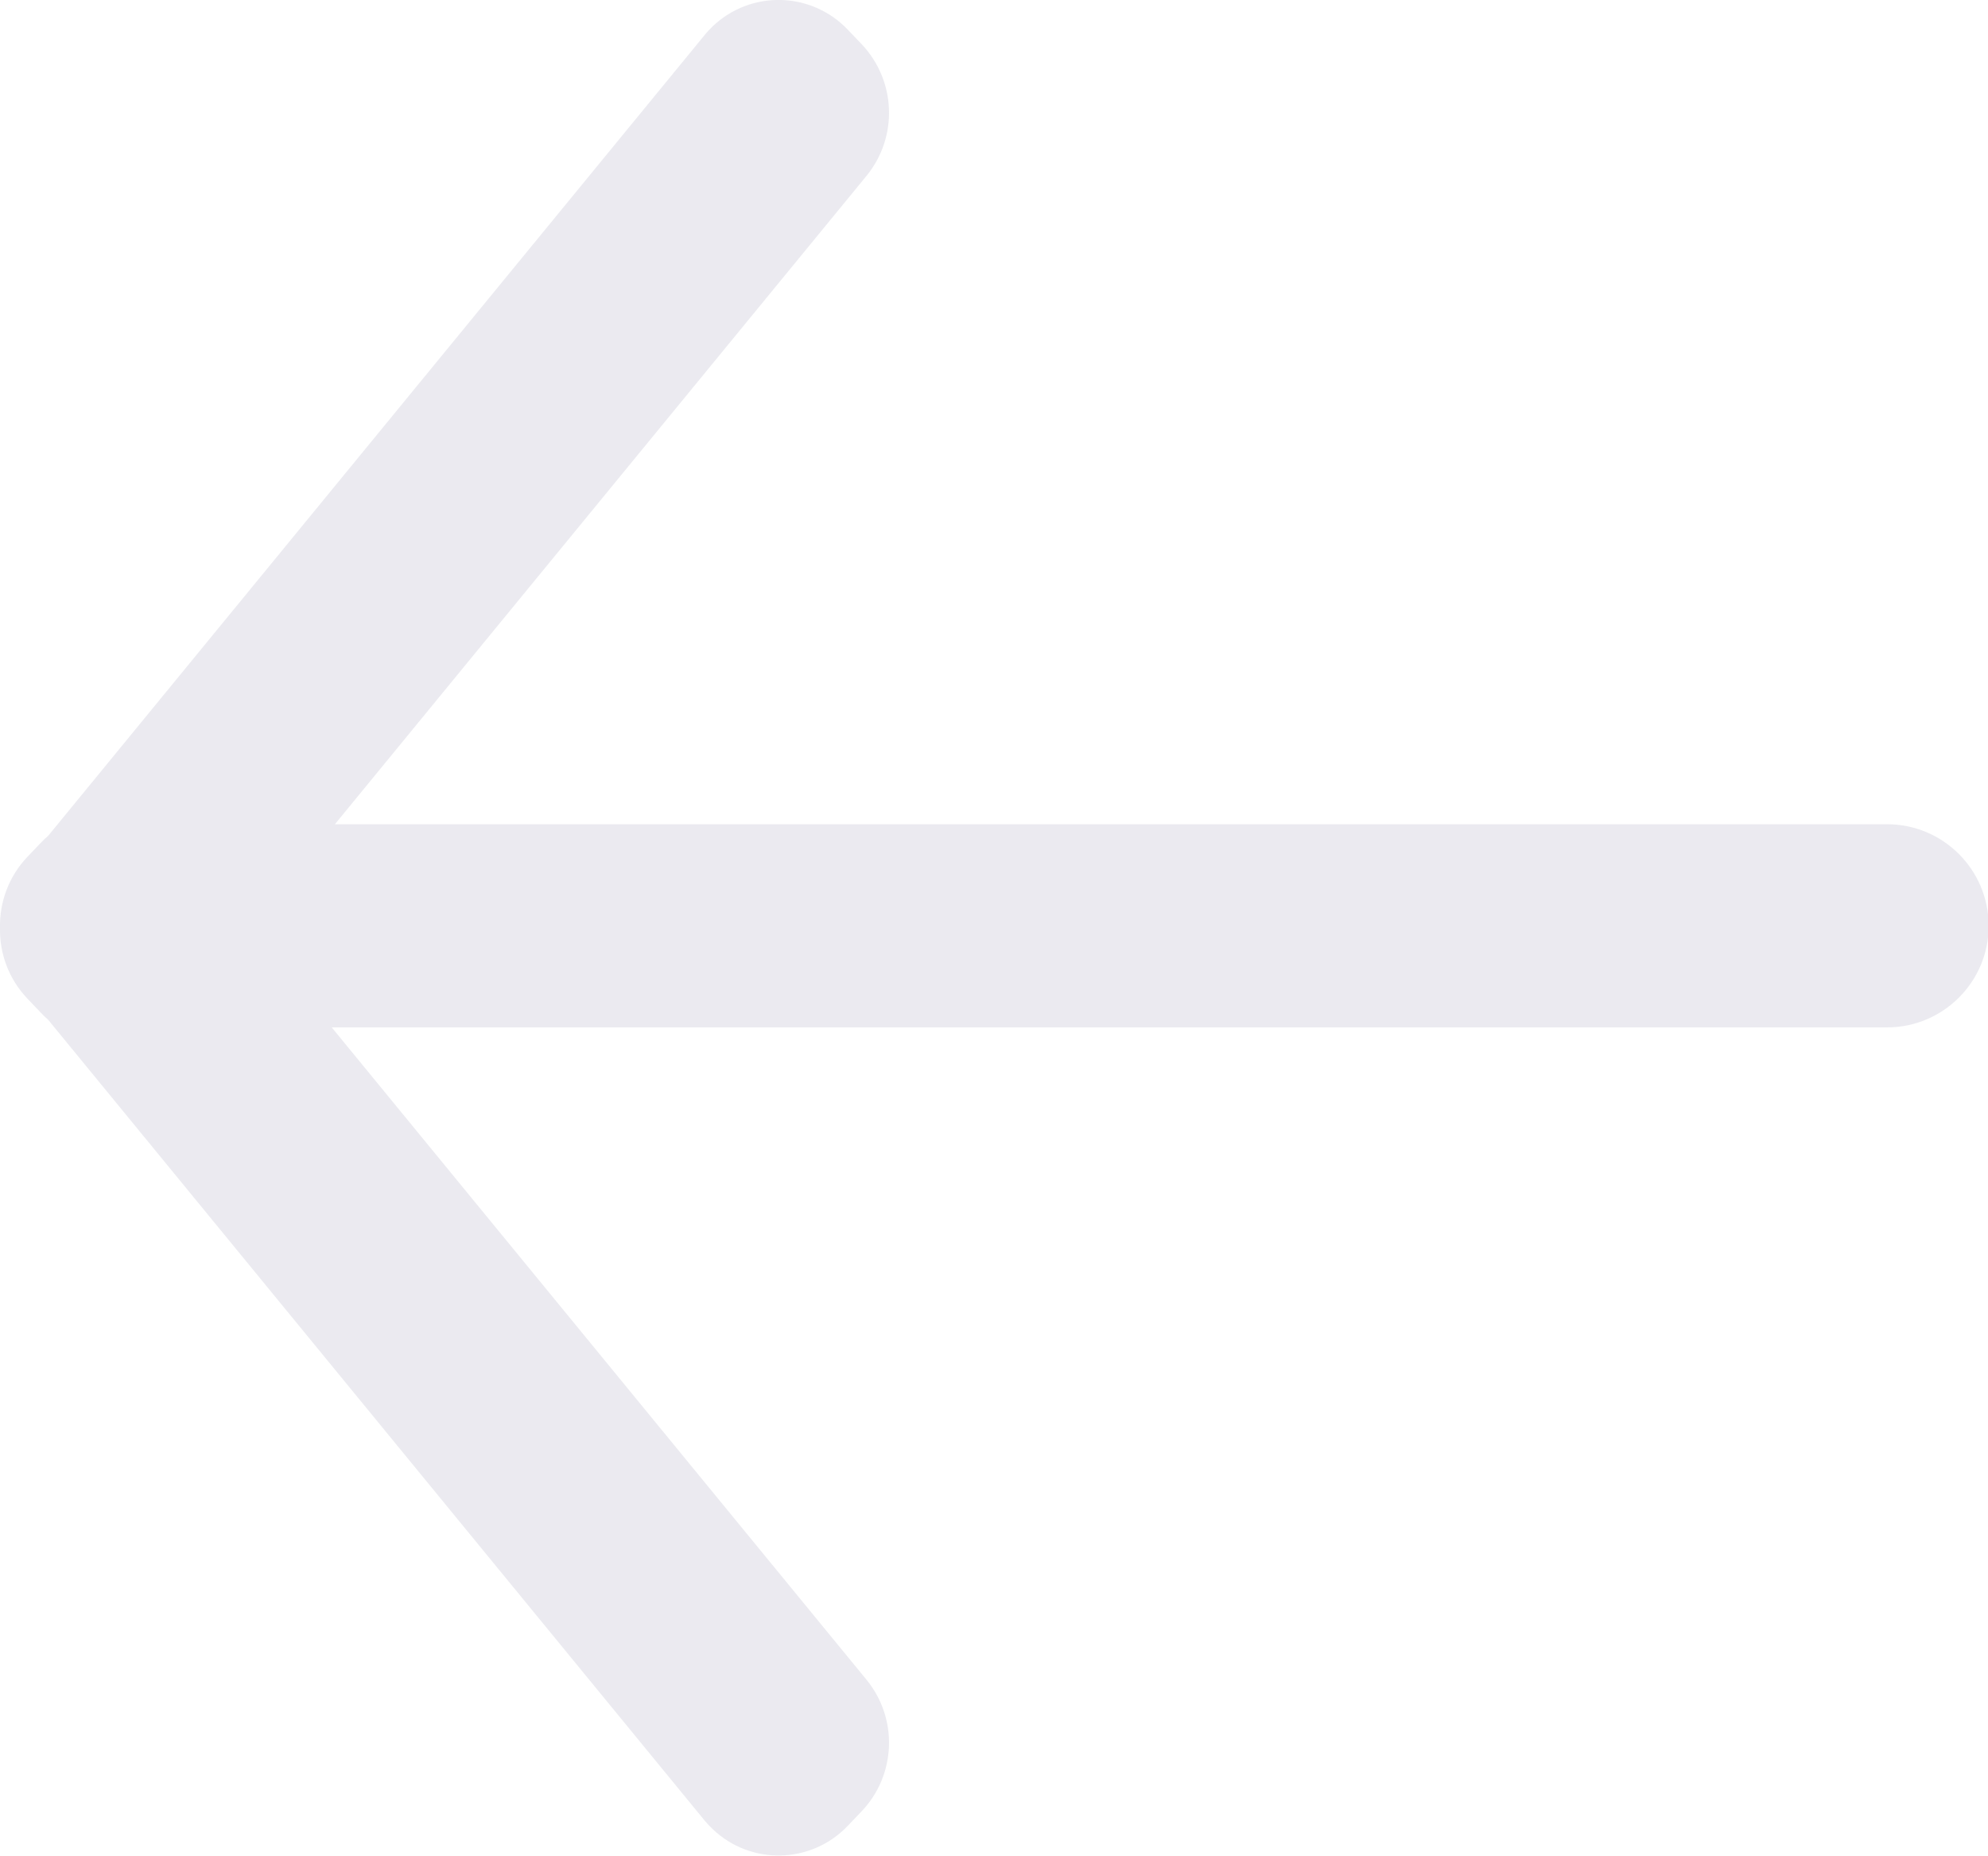
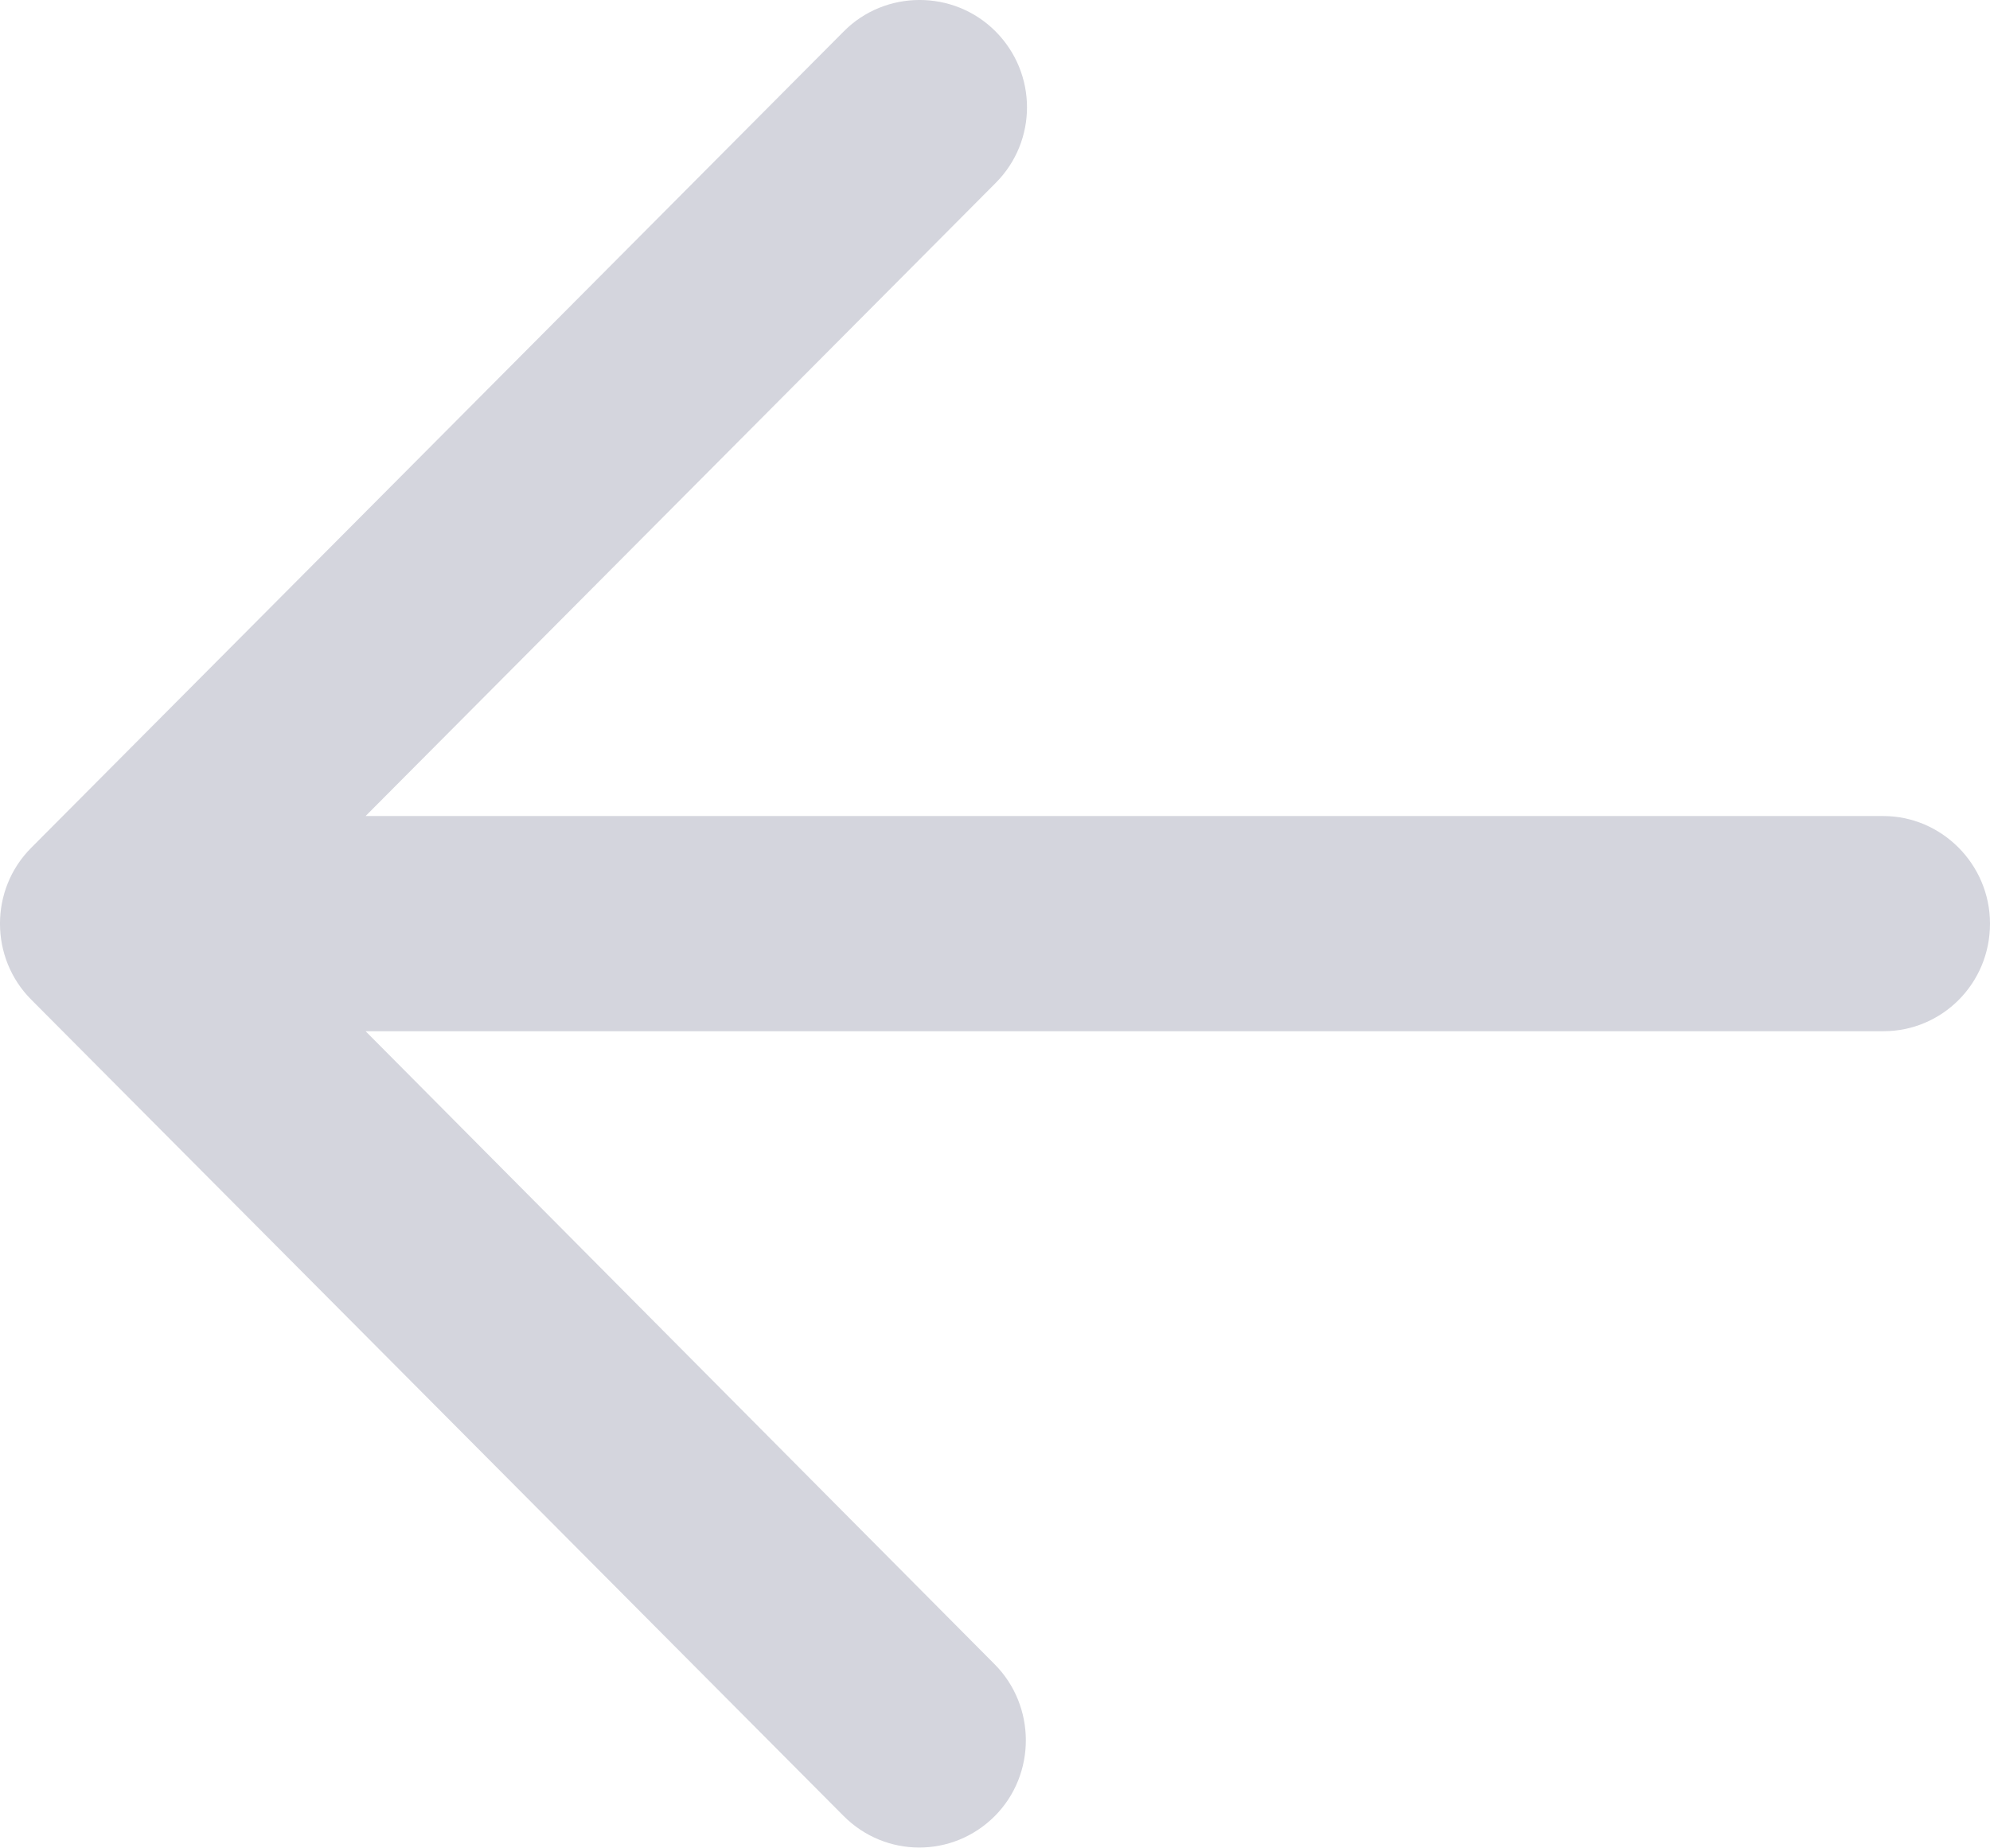
- <svg xmlns="http://www.w3.org/2000/svg" width="15px" height="14px" viewBox="0 0 15 14" version="1.1">
-   <g id="页面1" stroke="none" stroke-width="1" fill="none" fill-rule="evenodd" opacity="0.3">
-     <g id="browseing" transform="translate(-81, -11)" fill="#BBBACC">
-       <g id="back" transform="translate(81, 11)">
-         <path d="M2.503,7.752 L6.538,12.674 C6.778,12.967 6.762,13.393 6.501,13.667 L6.396,13.777 C6.121,14.065 5.665,14.076 5.377,13.801 C5.356,13.781 5.335,13.759 5.317,13.737 L0.363,7.694 C0.345,7.679 0.328,7.662 0.312,7.645 L0.207,7.535 C0.065,7.386 -0.004,7.193 0,7 C-0.004,6.808 0.065,6.614 0.207,6.465 L0.312,6.355 C0.328,6.338 0.345,6.322 0.363,6.307 L5.317,0.264 C5.335,0.241 5.356,0.22 5.377,0.199 C5.665,-0.076 6.121,-0.065 6.396,0.223 L6.501,0.333 C6.762,0.608 6.778,1.034 6.538,1.327 L2.527,6.219 L14.238,6.219 C14.661,6.219 15.005,6.562 15.005,6.986 C15.005,7.409 14.661,7.752 14.238,7.752 L2.503,7.752 Z" id="形状结合" />
-       </g>
-     </g>
+ <svg xmlns="http://www.w3.org/2000/svg" width="14px" height="13px" viewBox="0 0 14 13" version="1.1">
+   <g id="2.0" stroke="none" stroke-width="1" fill="none" fill-rule="evenodd">
+     <path d="M13.78,7.034 L8.066,12.777 C7.772,13.073 7.298,13.075 7.002,12.779 C6.709,12.485 6.711,12.004 7.002,11.711 L11.428,7.256 L0.75,7.256 C0.337,7.256 0,6.921 0,6.499 C0,6.081 0.341,5.742 0.75,5.742 C2.066,5.742 3.052,5.742 3.71,5.742 C5.425,5.742 7.997,5.742 11.428,5.742 L6.995,1.287 C6.702,0.993 6.7,0.517 6.998,0.219 C7.293,-0.075 7.774,-0.072 8.064,0.221 L13.78,5.965 C14.075,6.26 14.072,6.742 13.78,7.034 Z" id="icon--backward备份-2" fill="#D4D5DD" fill-rule="nonzero" transform="translate(7, 6.5) scale(-1, 1) translate(-7, -6.5) " />
  </g>
</svg>
